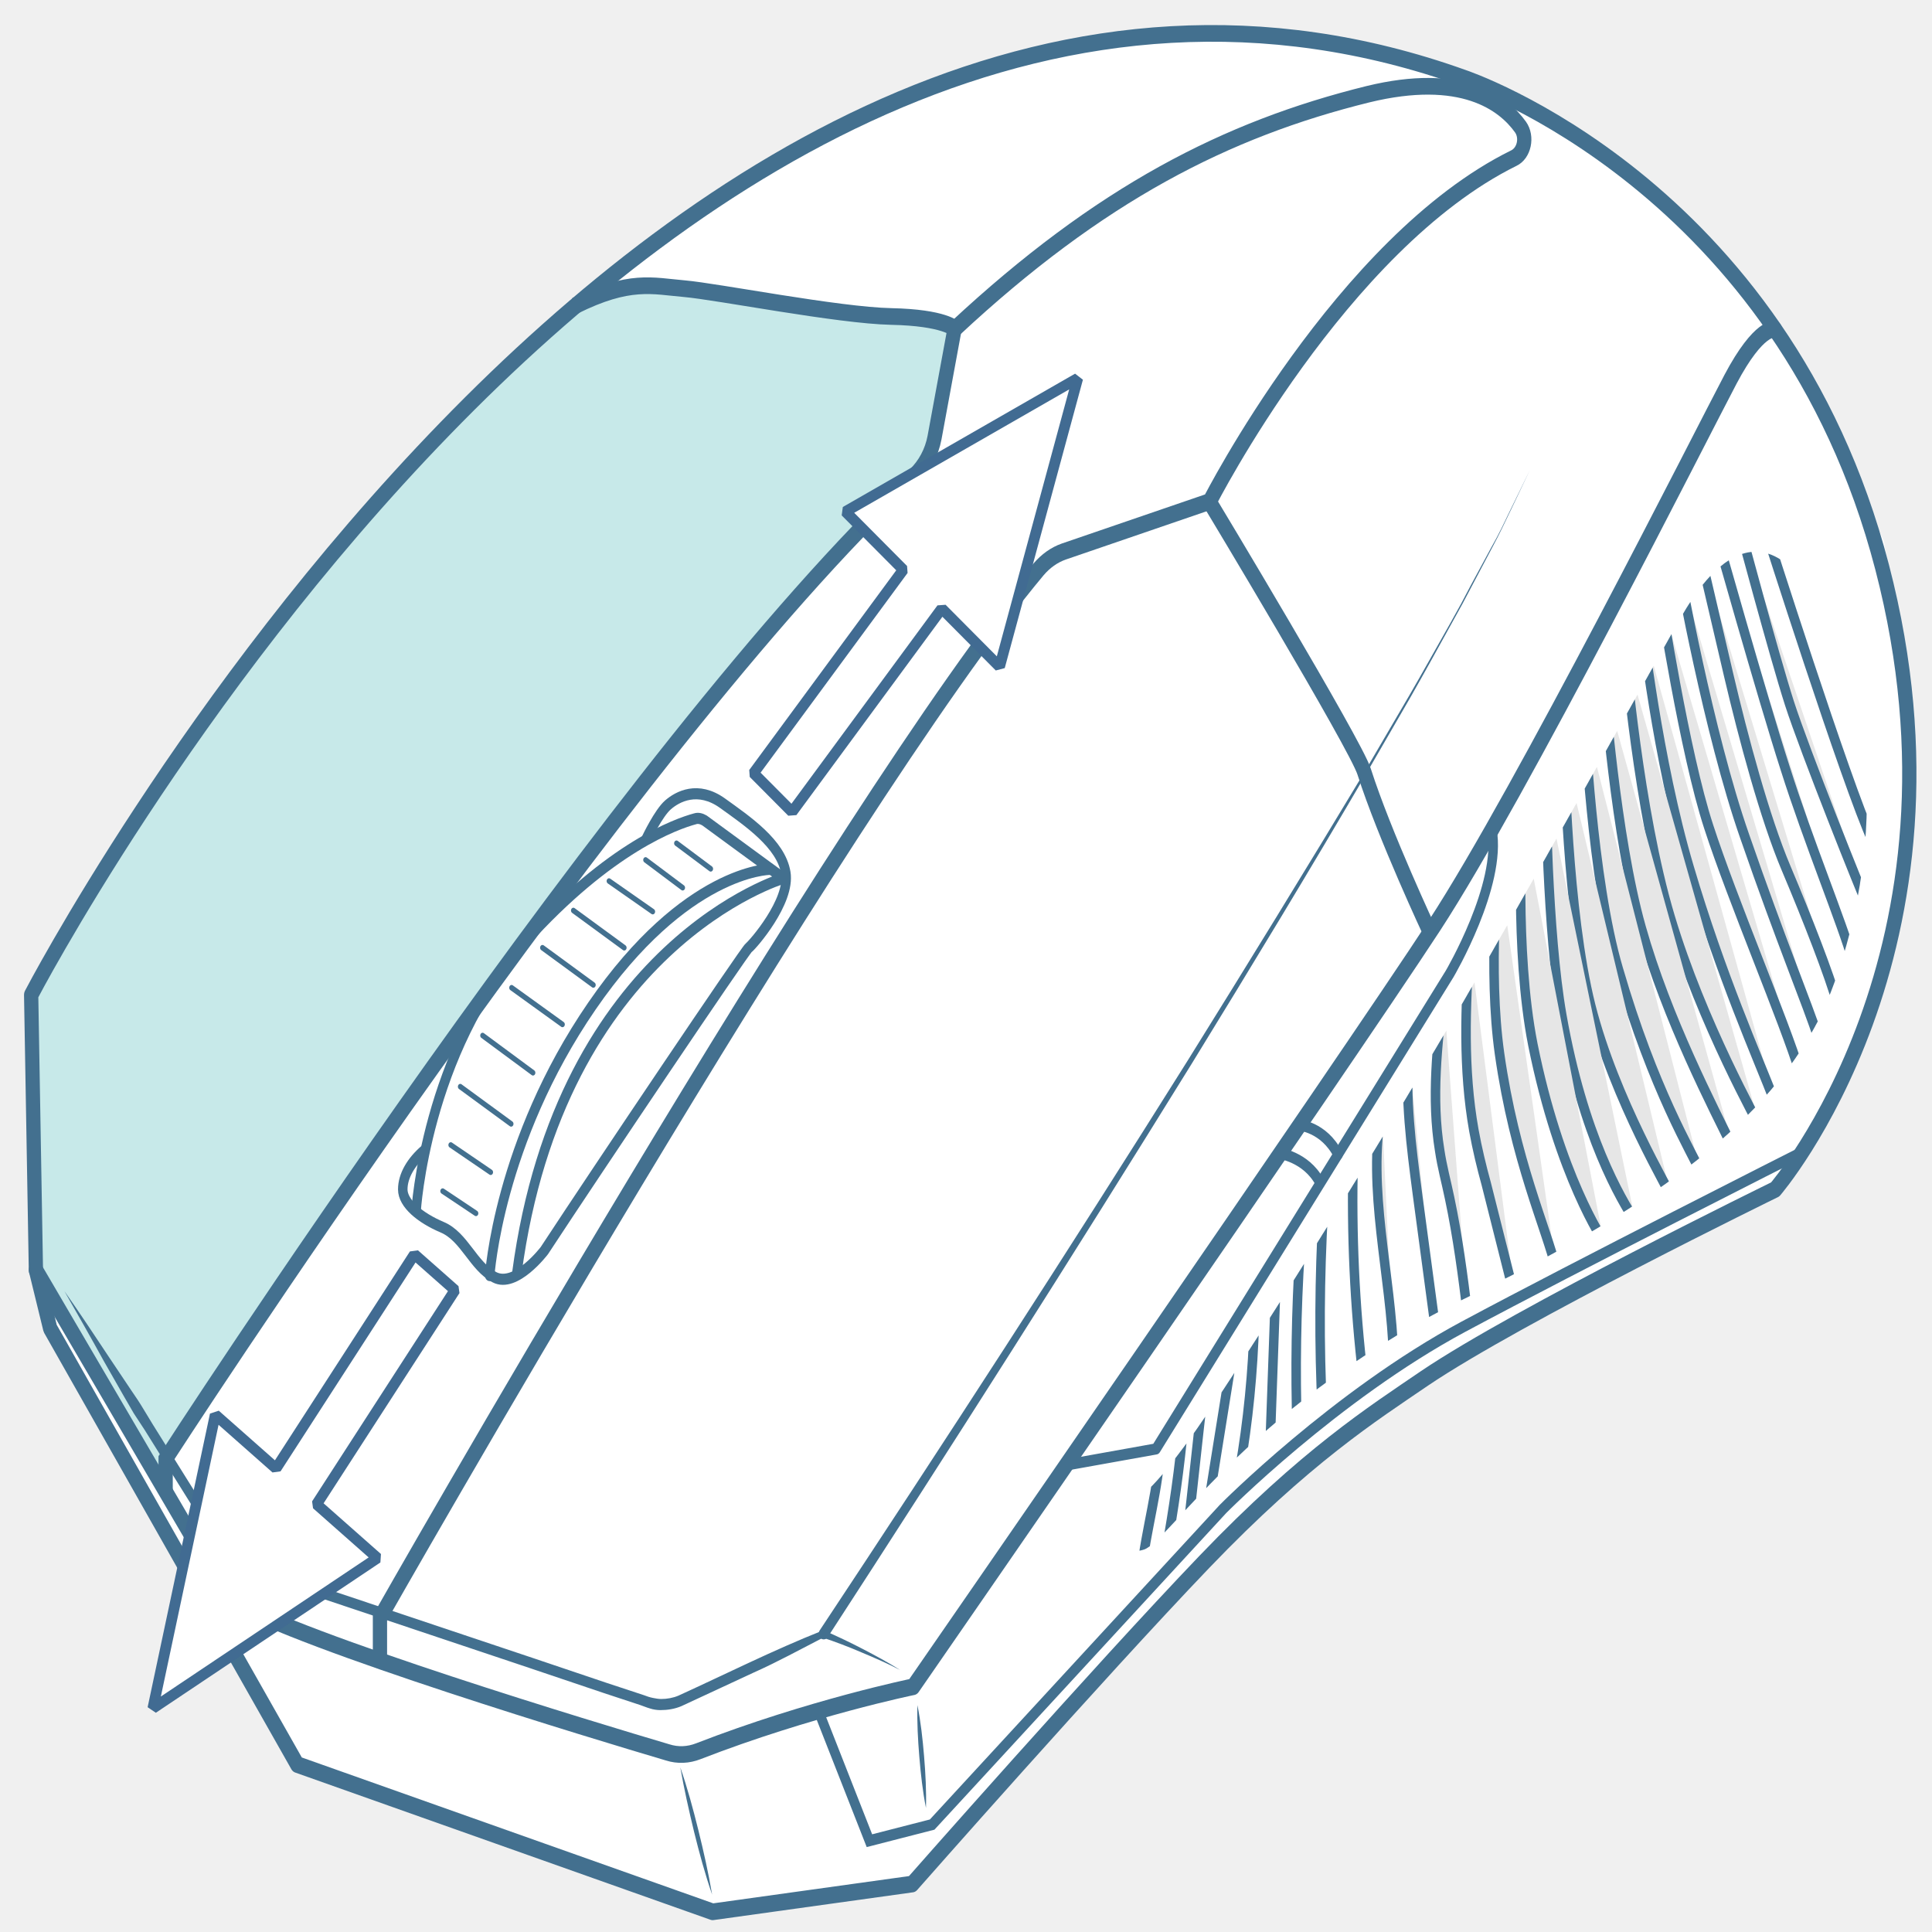
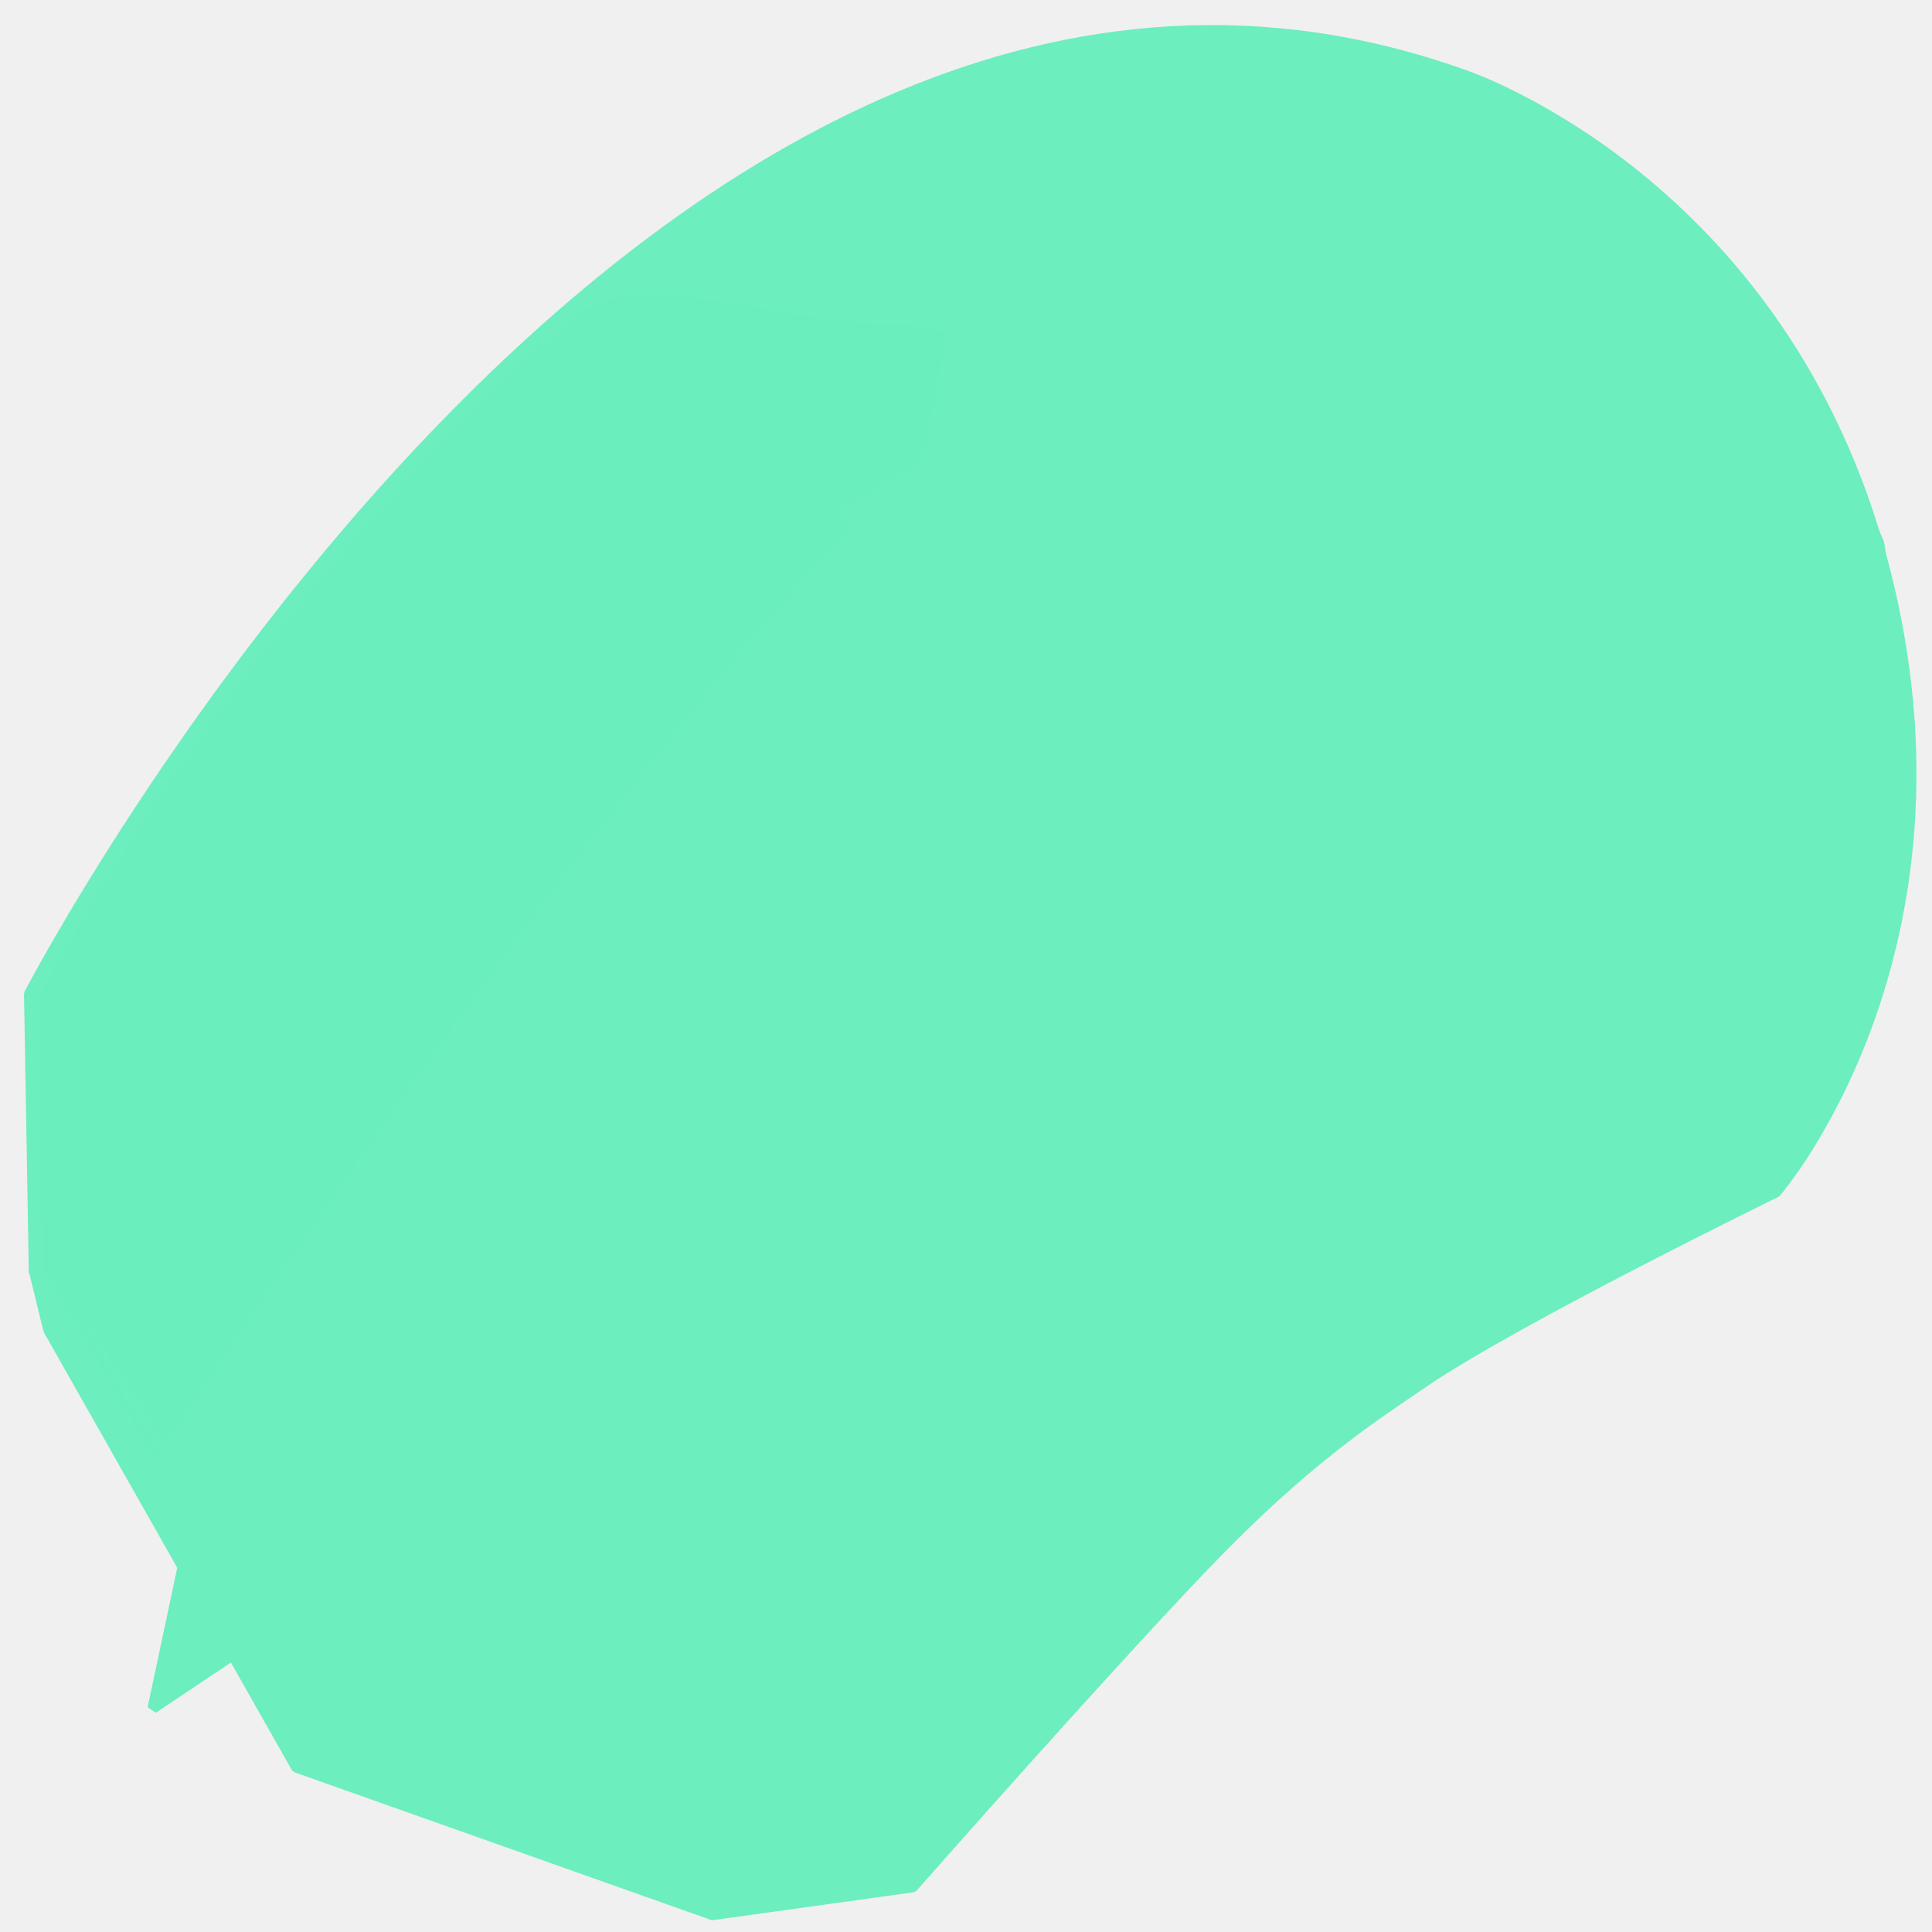
<svg xmlns="http://www.w3.org/2000/svg" xmlns:ns1="https://boxy-svg.com" id="mouse" viewBox="0.917 0.331 2000 2000" width="2000" height="2000" version="1.1">
  <defs id="defs296" />
-   <polygon style="fill:#ffffff" points="979.666,414.532 1106.875,384.189 1209.716,377.437 1336.374,393.357 1409.585,417.127 1476.487,452.71 1541.071,500.431 1593.42,556.291 1627.7,603.9 1668.307,684.194 1690.246,795.184 1685.87,883.063 1669.446,951.085 1639.021,1018.645 1594.49,1077.762 1391.745,1167.637 1293.837,1222.122 1236.579,1262.911 1104.818,1380.372 985.532,1496.323 844.926,1513.217 551.153,1425.339 374.566,1163.246 365.254,1124.956 361.399,958.497 446.68,838.481 549.264,720.013 664.397,607.513 762.901,533.207 837.19,479.736 " id="polygon155" transform="matrix(1.465682,0,0,1.71383,-494.0534,-611.6906)" />
-   <polygon id="mouse-1" style="fill:#ffffff" points="1005.542,773.958 1078.992,695.296 1190.432,660.797 1294.852,814.227 1348.032,924.339 982.406,1370.02 817.005,1420.91 605.79,1360.91 610.236,1317 792.977,1058.66 " class="visited" transform="matrix(1.465682,0,0,1.71383,-494.0534,-611.6906)" />
-   <polygon id="mouse-2" style="fill:#009e9e;fill-opacity:0.22" points="621.698,1030.215 837.618,782.876 949.843,672.314 998.034,635.495 1015.703,557.266 789.408,529.271 740.344,546.192 622.891,645.612 508.993,762.294 413.651,882.575 361.77,959.442 365.604,1133.119 459.432,1258.302 458.32,1234.725 " class="visited" transform="matrix(1.465682,0,0,1.71383,-494.0534,-611.6906)" />
-   <polygon id="mouse-3" style="fill:#ffffff" points="693.549,943.689 751.401,889.029 789.846,869.447 831.479,851.575 892.346,888.88 887.499,911.834 715.323,1122.092 694.379,1130.985 677.718,1123.949 662.842,1106.245 630.999,1090.223 646.047,1021.603 " class="visited" transform="matrix(1.465682,0,0,1.71383,-494.0534,-611.6906)" />
-   <polygon id="mouse-4" style="fill:#ffffff" points="1393.892,882.938 1377.961,925.571 1285.369,1053.932 1260.276,1036.151 1395.09,858.858 " transform="matrix(1.465682,0,0,1.71383,-494.0534,-611.6906)" />
-   <polygon id="mouse-5" style="fill:#ffffff" points="1274.192,1074.556 1158.893,1231.773 1093.133,1241.791 1243.645,1054.638 1262.324,1062.141 " transform="matrix(1.465682,0,0,1.71383,-494.0534,-611.6906)" />
+   <polygon style="fill:#6ceebe" points="979.666,414.532 1106.875,384.189 1209.716,377.437 1336.374,393.357 1409.585,417.127 1476.487,452.71 1541.071,500.431 1593.42,556.291 1627.7,603.9 1668.307,684.194 1690.246,795.184 1685.87,883.063 1669.446,951.085 1639.021,1018.645 1594.49,1077.762 1391.745,1167.637 1293.837,1222.122 1236.579,1262.911 1104.818,1380.372 985.532,1496.323 844.926,1513.217 551.153,1425.339 374.566,1163.246 365.254,1124.956 361.399,958.497 446.68,838.481 549.264,720.013 664.397,607.513 762.901,533.207 837.19,479.736 " id="polygon155" transform="matrix(1.465682,0,0,1.71383,-494.0534,-611.6906)" />
+   <polygon id="mouse-1" style="fill:#6ceebe" points="1005.542,773.958 1078.992,695.296 1190.432,660.797 1294.852,814.227 1348.032,924.339 982.406,1370.02 817.005,1420.91 605.79,1360.91 610.236,1317 792.977,1058.66 " class="visited" transform="matrix(1.465682,0,0,1.71383,-494.0534,-611.6906)" />
+   <polygon id="mouse-2" style="fill:#6ceebe;fill-opacity:0.22" points="621.698,1030.215 837.618,782.876 949.843,672.314 998.034,635.495 1015.703,557.266 789.408,529.271 740.344,546.192 622.891,645.612 508.993,762.294 413.651,882.575 361.77,959.442 365.604,1133.119 459.432,1258.302 458.32,1234.725 " class="visited" transform="matrix(1.465682,0,0,1.71383,-494.0534,-611.6906)" />
+   <polygon id="mouse-3" style="fill:#6ceebe" points="693.549,943.689 751.401,889.029 789.846,869.447 831.479,851.575 892.346,888.88 887.499,911.834 715.323,1122.092 694.379,1130.985 677.718,1123.949 662.842,1106.245 630.999,1090.223 646.047,1021.603 " class="visited" transform="matrix(1.465682,0,0,1.71383,-494.0534,-611.6906)" />
+   <polygon id="mouse-4" style="fill:#6ceebe" points="1393.892,882.938 1377.961,925.571 1285.369,1053.932 1260.276,1036.151 1395.09,858.858 " transform="matrix(1.465682,0,0,1.71383,-494.0534,-611.6906)" />
+   <polygon id="mouse-5" style="fill:#6ceebe" points="1274.192,1074.556 1158.893,1231.773 1093.133,1241.791 1243.645,1054.638 1262.324,1062.141 " transform="matrix(1.465682,0,0,1.71383,-494.0534,-611.6906)" />
  <g id="Layer_2" transform="matrix(4.919388,0,0,5.75227,-491.7326,-611.9608)">
-     <path class="st0" d="m 107.7,335 -1,-49.5 c 0,0 132,-217 301.5,-165 0,0 67,19 88,88 21,69 -22.5,112 -22.5,112 0,0 -54.1,22.6 -73.8,34 -10.8,6.3 -25,14 -46.3,33 -22.4,20 -61.5,58 -61.5,58 l -42,5 -87.4,-26.5 -52,-78.5 z" style="fill:none;stroke:#43708f;stroke-width:3px;stroke-linecap:round;stroke-linejoin:round;stroke-miterlimit:10" id="path162" />
-     <path class="st0" d="m 473.6,165.7 c 0,0 -3.3,-0.7 -9.3,9 -6,9.7 -44,74.3 -62.3,98.3 -18.3,24 -109.7,137 -109.7,137 0,0 -21.7,3.8 -45.2,11.6 -2.1,0.7 -4.3,0.8 -6.5,0.2 -15,-3.8 -76.3,-19.6 -92.3,-27.5 L 107.7,335" style="fill:none;stroke:#43708f;stroke-width:3px;stroke-linecap:round;stroke-linejoin:round;stroke-miterlimit:10" id="path164" />
-     <path class="st1" d="m 272.4,414.4 10.7,23.3 13.2,-2.9 61.2,-56.8 c 0,0 23.6,-20.4 50.6,-32.8 24,-11 71,-31.3 71,-31.3" style="fill:none;stroke:#43708f;stroke-width:2px;stroke-miterlimit:10" id="path166" />
-     <path class="st2" d="m 324.5,370.1 18.9,-2.9 61.8,-85.5 c 0,0 11,-16 8.9,-25.9" style="fill:none;stroke:#43708f;stroke-width:2px;stroke-linecap:round;stroke-linejoin:round;stroke-miterlimit:10" id="path168" />
-     <path class="st2" d="m 369.3,314 c 0,0 5.6,0.6 8.5,5.1" style="fill:none;stroke:#43708f;stroke-width:2px;stroke-linecap:round;stroke-linejoin:round;stroke-miterlimit:10" id="path170" />
-     <path class="st2" d="m 373.4,308.9 c 0,0 5.3,0.3 8.3,5.3" style="fill:none;stroke:#43708f;stroke-width:2px;stroke-linecap:round;stroke-linejoin:round;stroke-miterlimit:10" id="path172" />
-     <path class="st3" d="m 354.7,196.8 c 0,0 30.7,43.6 32.5,48.5 4.3,11.5 13.9,29 13.9,29" style="fill:none;stroke:#43708f;stroke-width:3px;stroke-miterlimit:10" id="path174" />
-     <path class="st3" d="m 180.1,405.3 v -7.7 c 0,0 97.1,-146.3 138.6,-188.7 1.5,-1.5 3.3,-2.6 5.3,-3.2 l 30.7,-9 c 0,0 27.7,-46.5 64,-61.8 2.2,-0.9 2.9,-3.8 1.4,-5.6 -3.7,-4.4 -12.4,-10 -32.1,-5.9 -29.8,6.3 -56.4,17.9 -86.9,42.2 0,0 -2.2,-2 -13.4,-2.2 -11.2,-0.2 -36.7,-4.5 -43.5,-5 -6.8,-0.5 -11.6,-1.8 -23.1,3.1" style="fill:none;stroke:#43708f;stroke-width:3px;stroke-miterlimit:10" id="path176" />
-     <path class="st3" d="M 135,374.9 V 369 c 0,0 97.6,-129.2 157.5,-176.9 2.2,-1.8 3.7,-4.2 4.3,-6.9 l 4.2,-19.5" style="fill:none;stroke:#43708f;stroke-width:3px;stroke-miterlimit:10" id="path178" />
+     <path class="st0" d="m 107.7,335 -1,-49.5 c 0,0 132,-217 301.5,-165 0,0 67,19 88,88 21,69 -22.5,112 -22.5,112 0,0 -54.1,22.6 -73.8,34 -10.8,6.3 -25,14 -46.3,33 -22.4,20 -61.5,58 -61.5,58 l -42,5 -87.4,-26.5 -52,-78.5 z" style="fill:none;stroke:#6ceebe;stroke-width:3px;stroke-linecap:round;stroke-linejoin:round;stroke-miterlimit:10" id="path162" />
+     <path class="st0" d="m 473.6,165.7 c 0,0 -3.3,-0.7 -9.3,9 -6,9.7 -44,74.3 -62.3,98.3 -18.3,24 -109.7,137 -109.7,137 0,0 -21.7,3.8 -45.2,11.6 -2.1,0.7 -4.3,0.8 -6.5,0.2 -15,-3.8 -76.3,-19.6 -92.3,-27.5 L 107.7,335" style="fill:none;stroke:#6ceebe;stroke-width:3px;stroke-linecap:round;stroke-linejoin:round;stroke-miterlimit:10" id="path164" />
+     <path class="st1" d="m 272.4,414.4 10.7,23.3 13.2,-2.9 61.2,-56.8 c 0,0 23.6,-20.4 50.6,-32.8 24,-11 71,-31.3 71,-31.3" style="fill:none;stroke:#6ceebe;stroke-width:2px;stroke-miterlimit:10" id="path166" />
+     <path class="st2" d="m 324.5,370.1 18.9,-2.9 61.8,-85.5 c 0,0 11,-16 8.9,-25.9" style="fill:none;stroke:#6ceebe;stroke-width:2px;stroke-linecap:round;stroke-linejoin:round;stroke-miterlimit:10" id="path168" />
+     <path class="st2" d="m 369.3,314 c 0,0 5.6,0.6 8.5,5.1" style="fill:none;stroke:#6ceebe;stroke-width:2px;stroke-linecap:round;stroke-linejoin:round;stroke-miterlimit:10" id="path170" />
+     <path class="st2" d="m 373.4,308.9 c 0,0 5.3,0.3 8.3,5.3" style="fill:none;stroke:#6ceebe;stroke-width:2px;stroke-linecap:round;stroke-linejoin:round;stroke-miterlimit:10" id="path172" />
+     <path class="st3" d="m 354.7,196.8 c 0,0 30.7,43.6 32.5,48.5 4.3,11.5 13.9,29 13.9,29" style="fill:none;stroke:#6ceebe;stroke-width:3px;stroke-miterlimit:10" id="path174" />
+     <path class="st3" d="m 180.1,405.3 v -7.7 c 0,0 97.1,-146.3 138.6,-188.7 1.5,-1.5 3.3,-2.6 5.3,-3.2 l 30.7,-9 c 0,0 27.7,-46.5 64,-61.8 2.2,-0.9 2.9,-3.8 1.4,-5.6 -3.7,-4.4 -12.4,-10 -32.1,-5.9 -29.8,6.3 -56.4,17.9 -86.9,42.2 0,0 -2.2,-2 -13.4,-2.2 -11.2,-0.2 -36.7,-4.5 -43.5,-5 -6.8,-0.5 -11.6,-1.8 -23.1,3.1" style="fill:none;stroke:#6ceebe;stroke-width:3px;stroke-miterlimit:10" id="path176" />
+     <path class="st3" d="M 135,374.9 V 369 c 0,0 97.6,-129.2 157.5,-176.9 2.2,-1.8 3.7,-4.2 4.3,-6.9 l 4.2,-19.5" style="fill:none;stroke:#6ceebe;stroke-width:3px;stroke-miterlimit:10" id="path178" />
    <g id="g182">
-       <path class="st4" d="m 113.7,338.8 c 3.2,3.9 6.3,7.9 9.4,11.9 l 4.7,6 c 0.8,1 1.6,2 2.3,3 l 2.2,3.1 17.9,24.5 -0.5,-0.4 62.5,17.9 15.6,4.5 7.8,2.2 c 0.6,0.2 1.3,0.4 1.9,0.5 0.6,0.1 1.2,0.2 1.8,0.2 1.2,0 2.5,-0.2 3.6,-0.6 10,-3.9 20,-8.2 30.3,-11.7 l 0.2,-0.1 0.2,0.1 c 2.7,1 5.4,2.1 8.1,3.3 2.7,1.2 5.3,2.4 7.9,3.8 -2.7,-1.2 -5.4,-2.2 -8.2,-3.2 -2.7,-1 -5.5,-1.9 -8.3,-2.7 h 0.4 c -5,2.2 -9.9,4.5 -14.9,6.4 l -15.1,6 c -1.4,0.5 -2.9,0.7 -4.4,0.7 -0.7,0 -1.5,-0.1 -2.2,-0.3 -0.8,-0.2 -1.3,-0.4 -2,-0.6 l -7.8,-2.2 -15.6,-4.5 -62.5,-17.9 -0.3,-0.1 -0.2,-0.3 -17.9,-24.5 -2.3,-3 c -0.7,-1 -1.4,-2.1 -2.1,-3.1 l -4.2,-6.3 c -2.7,-4.2 -5.5,-8.4 -8.3,-12.6 z" style="fill:#43708f" id="path180" />
+       <path class="st4" d="m 113.7,338.8 c 3.2,3.9 6.3,7.9 9.4,11.9 l 4.7,6 c 0.8,1 1.6,2 2.3,3 l 2.2,3.1 17.9,24.5 -0.5,-0.4 62.5,17.9 15.6,4.5 7.8,2.2 c 0.6,0.2 1.3,0.4 1.9,0.5 0.6,0.1 1.2,0.2 1.8,0.2 1.2,0 2.5,-0.2 3.6,-0.6 10,-3.9 20,-8.2 30.3,-11.7 l 0.2,-0.1 0.2,0.1 c 2.7,1 5.4,2.1 8.1,3.3 2.7,1.2 5.3,2.4 7.9,3.8 -2.7,-1.2 -5.4,-2.2 -8.2,-3.2 -2.7,-1 -5.5,-1.9 -8.3,-2.7 h 0.4 c -5,2.2 -9.9,4.5 -14.9,6.4 l -15.1,6 c -1.4,0.5 -2.9,0.7 -4.4,0.7 -0.7,0 -1.5,-0.1 -2.2,-0.3 -0.8,-0.2 -1.3,-0.4 -2,-0.6 l -7.8,-2.2 -15.6,-4.5 -62.5,-17.9 -0.3,-0.1 -0.2,-0.3 -17.9,-24.5 -2.3,-3 c -0.7,-1 -1.4,-2.1 -2.1,-3.1 l -4.2,-6.3 c -2.7,-4.2 -5.5,-8.4 -8.3,-12.6 z" style="fill:#6ceebe" id="path180" />
    </g>
-     <path class="st2" d="m 187.7,324.4 c 0,0 2,-28.6 23,-48.6 17.8,-16.9 31.8,-21.1 35.7,-22 0.7,-0.2 1.4,0 2,0.3 l 16.6,10.4 c 0,0 -46.9,11.9 -56.1,71.1" style="fill:none;stroke:#43708f;stroke-width:2px;stroke-linecap:round;stroke-linejoin:round;stroke-miterlimit:10" id="path184" />
-     <path class="st2" d="m 262.1,262.9 c 0,0 -17.7,0.1 -37.4,24.6 C 205,312 203.2,336 203.2,336" style="fill:none;stroke:#43708f;stroke-width:2px;stroke-linecap:round;stroke-linejoin:round;stroke-miterlimit:10" id="path186" />
-     <path class="st2" d="m 236.2,257.3 c 0,0 2.5,-4.5 4.5,-6 2,-1.5 6.3,-3.5 11.5,-0.3 5.2,3.2 12.3,7.3 13.3,12.5 1,5.2 -7,13 -7.8,13.5 -0.8,0.5 -31.5,39.5 -43,54.5 0,0 -6,6.8 -10.5,4.8 -4.5,-2 -6.3,-7.3 -11,-9 -4.7,-1.7 -8.3,-4.3 -8.3,-6.8 0,-2.5 1.8,-5 4.5,-7" style="fill:none;stroke:#43708f;stroke-width:2px;stroke-linecap:round;stroke-linejoin:round;stroke-miterlimit:10" id="path188" />
+     <path class="st2" d="m 187.7,324.4 c 0,0 2,-28.6 23,-48.6 17.8,-16.9 31.8,-21.1 35.7,-22 0.7,-0.2 1.4,0 2,0.3 l 16.6,10.4 c 0,0 -46.9,11.9 -56.1,71.1" style="fill:none;stroke:#6ceebe;stroke-width:2px;stroke-linecap:round;stroke-linejoin:round;stroke-miterlimit:10" id="path184" />
+     <path class="st2" d="m 262.1,262.9 c 0,0 -17.7,0.1 -37.4,24.6 C 205,312 203.2,336 203.2,336" style="fill:none;stroke:#6ceebe;stroke-width:2px;stroke-linecap:round;stroke-linejoin:round;stroke-miterlimit:10" id="path186" />
+     <path class="st2" d="m 236.2,257.3 c 0,0 2.5,-4.5 4.5,-6 2,-1.5 6.3,-3.5 11.5,-0.3 5.2,3.2 12.3,7.3 13.3,12.5 1,5.2 -7,13 -7.8,13.5 -0.8,0.5 -31.5,39.5 -43,54.5 0,0 -6,6.8 -10.5,4.8 -4.5,-2 -6.3,-7.3 -11,-9 -4.7,-1.7 -8.3,-4.3 -8.3,-6.8 0,-2.5 1.8,-5 4.5,-7" style="fill:none;stroke:#6ceebe;stroke-width:2px;stroke-linecap:round;stroke-linejoin:round;stroke-miterlimit:10" id="path188" />
    <g id="g192">
-       <path class="st4" d="m 189.4,332.5 c -1.3,2.1 -2.8,4.2 -4.1,6.3 l -4.5,6 -9.1,11.9 -9.1,11.9 -4.5,6 c -1.6,1.9 -3.3,3.8 -4.9,5.7 1.3,-2.1 2.8,-4.2 4.1,-6.3 l 4.5,-6 9.1,-11.9 9.1,-11.9 4.5,-6 c 1.6,-1.9 3.2,-3.8 4.9,-5.7 z" style="fill:#43708f" id="path190" />
+       <path class="st4" d="m 189.4,332.5 c -1.3,2.1 -2.8,4.2 -4.1,6.3 l -4.5,6 -9.1,11.9 -9.1,11.9 -4.5,6 c -1.6,1.9 -3.3,3.8 -4.9,5.7 1.3,-2.1 2.8,-4.2 4.1,-6.3 l 4.5,-6 9.1,-11.9 9.1,-11.9 4.5,-6 c 1.6,-1.9 3.2,-3.8 4.9,-5.7 z" style="fill:#6ceebe" id="path190" />
    </g>
-     <line class="st5" x1="197" y1="302" x2="207.7" y2="308.7" style="fill:none;stroke:#43708f;stroke-linecap:round;stroke-linejoin:round;stroke-miterlimit:10" id="line194" />
-     <line class="st5" x1="201.7" y1="292.8" x2="212.3" y2="299.5" style="fill:none;stroke:#43708f;stroke-linecap:round;stroke-linejoin:round;stroke-miterlimit:10" id="line196" />
-     <line class="st5" x1="207.8" y1="284.2" x2="218.5" y2="290.8" style="fill:none;stroke:#43708f;stroke-linecap:round;stroke-linejoin:round;stroke-miterlimit:10" id="line198" />
-     <line class="st5" x1="214.3" y1="277" x2="225" y2="283.7" style="fill:none;stroke:#43708f;stroke-linecap:round;stroke-linejoin:round;stroke-miterlimit:10" id="line200" />
-     <line class="st5" x1="220.8" y1="270.3" x2="231.5" y2="277" style="fill:none;stroke:#43708f;stroke-linecap:round;stroke-linejoin:round;stroke-miterlimit:10" id="line202" />
-     <line class="st5" x1="228.3" y1="265" x2="237.5" y2="270.5" style="fill:none;stroke:#43708f;stroke-linecap:round;stroke-linejoin:round;stroke-miterlimit:10" id="line204" />
-     <line class="st5" x1="236" y1="261.2" x2="243.8" y2="266.2" style="fill:none;stroke:#43708f;stroke-linecap:round;stroke-linejoin:round;stroke-miterlimit:10" id="line206" />
-     <line class="st5" x1="242.5" y1="258.2" x2="249.7" y2="262.8" style="fill:none;stroke:#43708f;stroke-linecap:round;stroke-linejoin:round;stroke-miterlimit:10" id="line208" />
+     <line class="st5" x1="197" y1="302" x2="207.7" y2="308.7" style="fill:none;stroke:#6ceebe;stroke-linecap:round;stroke-linejoin:round;stroke-miterlimit:10" id="line194" />
+     <line class="st5" x1="201.7" y1="292.8" x2="212.3" y2="299.5" style="fill:none;stroke:#6ceebe;stroke-linecap:round;stroke-linejoin:round;stroke-miterlimit:10" id="line196" />
+     <line class="st5" x1="207.8" y1="284.2" x2="218.5" y2="290.8" style="fill:none;stroke:#6ceebe;stroke-linecap:round;stroke-linejoin:round;stroke-miterlimit:10" id="line198" />
+     <line class="st5" x1="214.3" y1="277" x2="225" y2="283.7" style="fill:none;stroke:#6ceebe;stroke-linecap:round;stroke-linejoin:round;stroke-miterlimit:10" id="line200" />
+     <line class="st5" x1="220.8" y1="270.3" x2="231.5" y2="277" style="fill:none;stroke:#6ceebe;stroke-linecap:round;stroke-linejoin:round;stroke-miterlimit:10" id="line202" />
+     <line class="st5" x1="228.3" y1="265" x2="237.5" y2="270.5" style="fill:none;stroke:#6ceebe;stroke-linecap:round;stroke-linejoin:round;stroke-miterlimit:10" id="line204" />
+     <line class="st5" x1="236" y1="261.2" x2="243.8" y2="266.2" style="fill:none;stroke:#6ceebe;stroke-linecap:round;stroke-linejoin:round;stroke-miterlimit:10" id="line206" />
+     <line class="st5" x1="242.5" y1="258.2" x2="249.7" y2="262.8" style="fill:none;stroke:#6ceebe;stroke-linecap:round;stroke-linejoin:round;stroke-miterlimit:10" id="line208" />
    <g id="g212">
-       <path class="st4" d="m 272.6,399.9 c 26.2,-33.8 52.1,-68 77.4,-102.5 12.6,-17.3 25.1,-34.7 37.4,-52.2 l 9.1,-13.3 c 3,-4.4 5.9,-8.9 8.9,-13.4 l 2.2,-3.4 2.1,-3.4 4.3,-6.8 c 1.5,-2.2 2.8,-4.6 4.1,-6.9 l 4,-7 -3.9,7 c -1.3,2.3 -2.6,4.7 -4,6.9 l -4.2,6.8 -2.1,3.4 -2.2,3.4 c -2.9,4.5 -5.8,9 -8.8,13.5 l -9,13.3 c -12.1,17.7 -24.5,35.2 -37,52.6 -25.1,34.7 -50.7,69.1 -76.6,103.2 -0.3,0.4 -1,0.5 -1.4,0.2 -0.5,-0.3 -0.6,-1 -0.3,-1.4 z" style="fill:#43708f" id="path210" />
+       <path class="st4" d="m 272.6,399.9 c 26.2,-33.8 52.1,-68 77.4,-102.5 12.6,-17.3 25.1,-34.7 37.4,-52.2 l 9.1,-13.3 c 3,-4.4 5.9,-8.9 8.9,-13.4 l 2.2,-3.4 2.1,-3.4 4.3,-6.8 c 1.5,-2.2 2.8,-4.6 4.1,-6.9 l 4,-7 -3.9,7 c -1.3,2.3 -2.6,4.7 -4,6.9 l -4.2,6.8 -2.1,3.4 -2.2,3.4 c -2.9,4.5 -5.8,9 -8.8,13.5 l -9,13.3 c -12.1,17.7 -24.5,35.2 -37,52.6 -25.1,34.7 -50.7,69.1 -76.6,103.2 -0.3,0.4 -1,0.5 -1.4,0.2 -0.5,-0.3 -0.6,-1 -0.3,-1.4 z" style="fill:#6ceebe" id="path210" />
    </g>
    <g id="g216">
-       <path class="st4" d="m 243.3,424.5 c 1.5,3.7 2.7,7.5 3.8,11.3 1.1,3.8 2.1,7.6 2.9,11.6 -1.5,-3.7 -2.7,-7.5 -3.8,-11.3 -1.1,-3.9 -2.1,-7.7 -2.9,-11.6 z" style="fill:#43708f" id="path214" />
+       <path class="st4" d="m 243.3,424.5 c 1.5,3.7 2.7,7.5 3.8,11.3 1.1,3.8 2.1,7.6 2.9,11.6 -1.5,-3.7 -2.7,-7.5 -3.8,-11.3 -1.1,-3.9 -2.1,-7.7 -2.9,-11.6 z" style="fill:#6ceebe" id="path214" />
    </g>
-     <g id="g280" style="image-rendering:auto;fill:#e6e6e6">
+     <g id="g280" style="fill:#6ceebe">
      <defs id="defs219">
        <path id="SVGID_1_" d="m 337.4,375 c -0.5,-0.5 -0.8,6.3 -0.8,6.3 0,0 -1,5.5 4.3,4 5.3,-1.5 23.3,-27 69,-45.8 45.7,-18.8 63.9,-34.8 72.8,-49.3 4.9,-8 18.5,-39.8 3.3,-69.5 -15.2,-29.7 -29.7,-6.8 -32.7,-2.3 -3,4.5 -22.7,34.8 -41.5,62.8 -19.3,28.8 -52.2,73.6 -61.8,84.8 -8.8,10.2 -10.8,10.8 -12.6,9 z" />
      </defs>
      <clipPath id="SVGID_2_">
        <path d="m 337.4,375 c -0.5,-0.5 -0.8,6.3 -0.8,6.3 0,0 -1,5.5 4.3,4 5.3,-1.5 23.3,-27 69,-45.8 45.7,-18.8 63.9,-34.8 72.8,-49.3 4.9,-8 18.5,-39.8 3.3,-69.5 -15.2,-29.7 -29.7,-6.8 -32.7,-2.3 -3,4.5 -22.7,34.8 -41.5,62.8 -19.3,28.8 -52.2,73.6 -61.8,84.8 -8.8,10.2 -10.8,10.8 -12.6,9 z" style="overflow:visible" id="path221" />
      </clipPath>
-       <g class="st6" clip-path="url(#SVGID_2_)" id="g278" style="fill:#e6e6e6">
-         <path class="st2" d="m 471.5,201.3 c 0,0 17.2,46.3 22.7,56.5" style="fill:#e6e6e6;stroke:#43708f;stroke-width:2px;stroke-linecap:round;stroke-linejoin:round;stroke-miterlimit:10" id="path224" />
-         <path class="st2" d="m 466,200.5 c 0,0 7.5,24 10.7,32.5 3.2,8.5 15.2,34.2 16.7,37" style="fill:#e6e6e6;stroke:#43708f;stroke-width:2px;stroke-linecap:round;stroke-linejoin:round;stroke-miterlimit:10" id="path226" />
-         <path class="st2" d="m 460.8,201 c 0,0 10.1,30.7 15,43.7 4.8,13 12.1,28.1 14.2,34.6" style="fill:#e6e6e6;stroke:#43708f;stroke-width:2px;stroke-linecap:round;stroke-linejoin:round;stroke-miterlimit:10" id="path228" />
-         <path class="st2" d="m 457.4,204.1 c 0,0 3.4,12.5 6.5,23.8 3.1,11.3 7.6,25.7 12.1,34.8 4.5,9.1 9.1,19.2 10.8,24.4" style="fill:#e6e6e6;stroke:#43708f;stroke-width:2px;stroke-linecap:round;stroke-linejoin:round;stroke-miterlimit:10" id="path230" />
-         <path class="st2" d="m 453.5,208.8 c 0,0 6.1,29.4 13.8,48.2 7.6,18.8 13.2,30.2 15.5,36.3" style="fill:#e6e6e6;stroke:#43708f;stroke-width:2px;stroke-linecap:round;stroke-linejoin:round;stroke-miterlimit:10" id="path232" />
-         <path class="st2" d="m 449.6,214 c 0,0 5,27.9 10.1,41.2 5,13.2 16,35.2 19.2,44.3" style="fill:#e6e6e6;stroke:#43708f;stroke-width:2px;stroke-linecap:round;stroke-linejoin:round;stroke-miterlimit:10" id="path234" />
-         <path class="st2" d="m 445.7,218.7 c 0,0 3.2,24.6 9.9,43.9 6.7,19.4 14.3,33.9 18.1,42.3" style="fill:#e6e6e6;stroke:#43708f;stroke-width:2px;stroke-linecap:round;stroke-linejoin:round;stroke-miterlimit:10" id="path236" />
-         <path class="st2" d="m 442.1,223.5 c 0,0 2.8,28.9 9.5,48 6.7,19.2 18.8,37.4 19,38" style="fill:#e6e6e6;stroke:#43708f;stroke-width:2px;stroke-linecap:round;stroke-linejoin:round;stroke-miterlimit:10" id="path238" />
-         <path class="st2" d="m 437.7,229.5 c 0,0 2.4,27.6 7.8,43.9 5.4,16.4 15.3,32.6 19.4,39.8" style="fill:#e6e6e6;stroke:#43708f;stroke-width:2px;stroke-linecap:round;stroke-linejoin:round;stroke-miterlimit:10" id="path240" />
-         <path class="st2" d="m 433.6,235.8 c 0,0 1.5,28.9 7.1,45.1 7.4,21.8 15.6,33.1 17.3,36.5" style="fill:#e6e6e6;stroke:#43708f;stroke-width:2px;stroke-linecap:round;stroke-linejoin:round;stroke-miterlimit:10" id="path242" />
-         <path class="st2" d="m 429.3,241.7 c 0,0 0.6,28.9 5.6,45.8 5,16.9 16.9,33.7 16.9,34.3" style="fill:#e6e6e6;stroke:#43708f;stroke-width:2px;stroke-linecap:round;stroke-linejoin:round;stroke-miterlimit:10" id="path244" />
-         <path class="st2" d="m 425.4,247.9 c 0,0 0.3,26.3 3.4,41.3 4.5,21.8 12.5,33.1 15.5,37.1" style="fill:#e6e6e6;stroke:#43708f;stroke-width:2px;stroke-linecap:round;stroke-linejoin:round;stroke-miterlimit:10" id="path246" />
-         <path class="st2" d="m 420.5,254 c 0,0 -1.7,23.5 2.2,40.4 5.6,23.8 14.9,35.4 14.9,35.4" style="fill:#e6e6e6;stroke:#43708f;stroke-width:2px;stroke-linecap:round;stroke-linejoin:round;stroke-miterlimit:10" id="path248" />
-         <path class="st2" d="m 415.5,262 c 0,0 -2.3,19.1 0.2,34.1 3.2,19.2 9.9,31.5 11.9,38.7" style="fill:#e6e6e6;stroke:#43708f;stroke-width:2px;stroke-linecap:round;stroke-linejoin:round;stroke-miterlimit:10" id="path250" />
-         <path class="st2" d="m 409.4,276.4 c -0.9,11.2 -1.4,22.5 0.9,33.5 0.7,3.3 1.6,6.5 2.6,9.6 2,6.9 4.1,13.8 6.1,20.7" style="fill:#e6e6e6;stroke:#43708f;stroke-width:2px;stroke-linecap:round;stroke-linejoin:round;stroke-miterlimit:10" id="path252" />
-         <path class="st2" d="m 403.9,285 c -1.3,9.4 -2.6,19.1 -0.8,28.5 0.5,2.9 1.4,5.7 2.1,8.6 1.7,6.9 2.8,14 3.8,21.1" style="fill:#e6e6e6;stroke:#43708f;stroke-width:2px;stroke-linecap:round;stroke-linejoin:round;stroke-miterlimit:10" id="path254" />
-         <path class="st2" d="m 396.6,295.5 c -0.8,8.6 0.5,17.2 1.8,25.7 1.3,8.3 2.6,16.6 3.9,24.9" style="fill:#e6e6e6;stroke:#43708f;stroke-width:2px;stroke-linecap:round;stroke-linejoin:round;stroke-miterlimit:10" id="path256" />
-         <path class="st2" d="m 390.9,305.8 c -3.2,14.8 2,29.9 2.5,45" style="fill:#e6e6e6;stroke:#43708f;stroke-width:2px;stroke-linecap:round;stroke-linejoin:round;stroke-miterlimit:10" id="path258" />
-         <path class="st2" d="m 384.9,315.3 c -0.4,13.1 0.3,26.2 2.1,39.1" style="fill:#e6e6e6;stroke:#43708f;stroke-width:2px;stroke-linecap:round;stroke-linejoin:round;stroke-miterlimit:10" id="path260" />
-         <path class="st2" d="m 378.6,324.4 c -0.8,12 -0.9,24 -0.2,35.9" style="fill:#e6e6e6;stroke:#43708f;stroke-width:2px;stroke-linecap:round;stroke-linejoin:round;stroke-miterlimit:10" id="path262" />
-         <path class="st2" d="m 373.7,331.7 c -0.8,10.7 -1,21.3 -0.6,32" style="fill:#e6e6e6;stroke:#43708f;stroke-width:2px;stroke-linecap:round;stroke-linejoin:round;stroke-miterlimit:10" id="path264" />
-         <path class="st2" d="m 368.6,338 c -0.4,9.6 -0.8,19.1 -1.2,28.7" style="fill:#e6e6e6;stroke:#43708f;stroke-width:2px;stroke-linecap:round;stroke-linejoin:round;stroke-miterlimit:10" id="path266" />
-         <path class="st2" d="m 364.1,344.4 c -0.3,8.9 -1.3,17.8 -3.1,26.6" style="fill:#e6e6e6;stroke:#43708f;stroke-width:2px;stroke-linecap:round;stroke-linejoin:round;stroke-miterlimit:10" id="path268" />
-         <path class="st2" d="m 359.4,350.7 c -1.7,9.2 -3.5,18.5 -5.2,27.7" style="fill:#e6e6e6;stroke:#43708f;stroke-width:2px;stroke-linecap:round;stroke-linejoin:round;stroke-miterlimit:10" id="path270" />
-         <path class="st2" d="m 353.2,358 c -1.1,8.2 -2.1,16.4 -3.2,24.6" style="fill:#e6e6e6;stroke:#43708f;stroke-width:2px;stroke-linecap:round;stroke-linejoin:round;stroke-miterlimit:10" id="path272" />
-         <path class="st2" d="m 349.2,362.8 c -0.8,7.7 -2.1,15.4 -3.7,22.9" style="fill:#e6e6e6;stroke:#43708f;stroke-width:2px;stroke-linecap:round;stroke-linejoin:round;stroke-miterlimit:10" id="path274" />
-         <path class="st2" d="m 344.4,366.4 c -0.4,7.8 -3.1,15.3 -4.1,23" style="fill:#e6e6e6;stroke:#43708f;stroke-width:2px;stroke-linecap:round;stroke-linejoin:round;stroke-miterlimit:10" id="path276" />
+       <g class="st6" clip-path="url(#SVGID_2_)" id="g278" style="fill:#6ceebe">
+         <path class="st2" d="m 471.5,201.3 c 0,0 17.2,46.3 22.7,56.5" style="fill:#6ceebe;stroke:#6ceebe;stroke-width:2px;stroke-linecap:round;stroke-linejoin:round;stroke-miterlimit:10" id="path224" />
+         <path class="st2" d="m 466,200.5 c 0,0 7.5,24 10.7,32.5 3.2,8.5 15.2,34.2 16.7,37" style="fill:#6ceebe;stroke:#6ceebe;stroke-width:2px;stroke-linecap:round;stroke-linejoin:round;stroke-miterlimit:10" id="path226" />
+         <path class="st2" d="m 460.8,201 c 0,0 10.1,30.7 15,43.7 4.8,13 12.1,28.1 14.2,34.6" style="fill:#6ceebe;stroke:#6ceebe;stroke-width:2px;stroke-linecap:round;stroke-linejoin:round;stroke-miterlimit:10" id="path228" />
+         <path class="st2" d="m 457.4,204.1 c 0,0 3.4,12.5 6.5,23.8 3.1,11.3 7.6,25.7 12.1,34.8 4.5,9.1 9.1,19.2 10.8,24.4" style="fill:#6ceebe;stroke:#6ceebe;stroke-width:2px;stroke-linecap:round;stroke-linejoin:round;stroke-miterlimit:10" id="path230" />
+         <path class="st2" d="m 453.5,208.8 c 0,0 6.1,29.4 13.8,48.2 7.6,18.8 13.2,30.2 15.5,36.3" style="fill:#6ceebe;stroke:#6ceebe;stroke-width:2px;stroke-linecap:round;stroke-linejoin:round;stroke-miterlimit:10" id="path232" />
+         <path class="st2" d="m 449.6,214 c 0,0 5,27.9 10.1,41.2 5,13.2 16,35.2 19.2,44.3" style="fill:#6ceebe;stroke:#6ceebe;stroke-width:2px;stroke-linecap:round;stroke-linejoin:round;stroke-miterlimit:10" id="path234" />
+         <path class="st2" d="m 445.7,218.7 c 0,0 3.2,24.6 9.9,43.9 6.7,19.4 14.3,33.9 18.1,42.3" style="fill:#6ceebe;stroke:#6ceebe;stroke-width:2px;stroke-linecap:round;stroke-linejoin:round;stroke-miterlimit:10" id="path236" />
+         <path class="st2" d="m 442.1,223.5 c 0,0 2.8,28.9 9.5,48 6.7,19.2 18.8,37.4 19,38" style="fill:#6ceebe;stroke:#6ceebe;stroke-width:2px;stroke-linecap:round;stroke-linejoin:round;stroke-miterlimit:10" id="path238" />
+         <path class="st2" d="m 437.7,229.5 c 0,0 2.4,27.6 7.8,43.9 5.4,16.4 15.3,32.6 19.4,39.8" style="fill:#6ceebe;stroke:#6ceebe;stroke-width:2px;stroke-linecap:round;stroke-linejoin:round;stroke-miterlimit:10" id="path240" />
+         <path class="st2" d="m 433.6,235.8 c 0,0 1.5,28.9 7.1,45.1 7.4,21.8 15.6,33.1 17.3,36.5" style="fill:#6ceebe;stroke:#6ceebe;stroke-width:2px;stroke-linecap:round;stroke-linejoin:round;stroke-miterlimit:10" id="path242" />
+         <path class="st2" d="m 429.3,241.7 c 0,0 0.6,28.9 5.6,45.8 5,16.9 16.9,33.7 16.9,34.3" style="fill:#6ceebe;stroke:#6ceebe;stroke-width:2px;stroke-linecap:round;stroke-linejoin:round;stroke-miterlimit:10" id="path244" />
+         <path class="st2" d="m 425.4,247.9 c 0,0 0.3,26.3 3.4,41.3 4.5,21.8 12.5,33.1 15.5,37.1" style="fill:#6ceebe;stroke:#6ceebe;stroke-width:2px;stroke-linecap:round;stroke-linejoin:round;stroke-miterlimit:10" id="path246" />
+         <path class="st2" d="m 420.5,254 c 0,0 -1.7,23.5 2.2,40.4 5.6,23.8 14.9,35.4 14.9,35.4" style="fill:#6ceebe;stroke:#6ceebe;stroke-width:2px;stroke-linecap:round;stroke-linejoin:round;stroke-miterlimit:10" id="path248" />
+         <path class="st2" d="m 415.5,262 c 0,0 -2.3,19.1 0.2,34.1 3.2,19.2 9.9,31.5 11.9,38.7" style="fill:#6ceebe;stroke:#6ceebe;stroke-width:2px;stroke-linecap:round;stroke-linejoin:round;stroke-miterlimit:10" id="path250" />
+         <path class="st2" d="m 409.4,276.4 c -0.9,11.2 -1.4,22.5 0.9,33.5 0.7,3.3 1.6,6.5 2.6,9.6 2,6.9 4.1,13.8 6.1,20.7" style="fill:#6ceebe;stroke:#6ceebe;stroke-width:2px;stroke-linecap:round;stroke-linejoin:round;stroke-miterlimit:10" id="path252" />
+         <path class="st2" d="m 403.9,285 c -1.3,9.4 -2.6,19.1 -0.8,28.5 0.5,2.9 1.4,5.7 2.1,8.6 1.7,6.9 2.8,14 3.8,21.1" style="fill:#6ceebe;stroke:#6ceebe;stroke-width:2px;stroke-linecap:round;stroke-linejoin:round;stroke-miterlimit:10" id="path254" />
+         <path class="st2" d="m 396.6,295.5 c -0.8,8.6 0.5,17.2 1.8,25.7 1.3,8.3 2.6,16.6 3.9,24.9" style="fill:#6ceebe;stroke:#6ceebe;stroke-width:2px;stroke-linecap:round;stroke-linejoin:round;stroke-miterlimit:10" id="path256" />
+         <path class="st2" d="m 390.9,305.8 c -3.2,14.8 2,29.9 2.5,45" style="fill:#6ceebe;stroke:#6ceebe;stroke-width:2px;stroke-linecap:round;stroke-linejoin:round;stroke-miterlimit:10" id="path258" />
+         <path class="st2" d="m 384.9,315.3 c -0.4,13.1 0.3,26.2 2.1,39.1" style="fill:#6ceebe;stroke:#6ceebe;stroke-width:2px;stroke-linecap:round;stroke-linejoin:round;stroke-miterlimit:10" id="path260" />
+         <path class="st2" d="m 378.6,324.4 c -0.8,12 -0.9,24 -0.2,35.9" style="fill:#6ceebe;stroke:#6ceebe;stroke-width:2px;stroke-linecap:round;stroke-linejoin:round;stroke-miterlimit:10" id="path262" />
+         <path class="st2" d="m 373.7,331.7 c -0.8,10.7 -1,21.3 -0.6,32" style="fill:#6ceebe;stroke:#6ceebe;stroke-width:2px;stroke-linecap:round;stroke-linejoin:round;stroke-miterlimit:10" id="path264" />
+         <path class="st2" d="m 368.6,338 c -0.4,9.6 -0.8,19.1 -1.2,28.7" style="fill:#6ceebe;stroke:#6ceebe;stroke-width:2px;stroke-linecap:round;stroke-linejoin:round;stroke-miterlimit:10" id="path266" />
+         <path class="st2" d="m 364.1,344.4 c -0.3,8.9 -1.3,17.8 -3.1,26.6" style="fill:#6ceebe;stroke:#6ceebe;stroke-width:2px;stroke-linecap:round;stroke-linejoin:round;stroke-miterlimit:10" id="path268" />
+         <path class="st2" d="m 359.4,350.7 c -1.7,9.2 -3.5,18.5 -5.2,27.7" style="fill:#6ceebe;stroke:#6ceebe;stroke-width:2px;stroke-linecap:round;stroke-linejoin:round;stroke-miterlimit:10" id="path270" />
+         <path class="st2" d="m 353.2,358 c -1.1,8.2 -2.1,16.4 -3.2,24.6" style="fill:#6ceebe;stroke:#6ceebe;stroke-width:2px;stroke-linecap:round;stroke-linejoin:round;stroke-miterlimit:10" id="path272" />
+         <path class="st2" d="m 349.2,362.8 c -0.8,7.7 -2.1,15.4 -3.7,22.9" style="fill:#6ceebe;stroke:#6ceebe;stroke-width:2px;stroke-linecap:round;stroke-linejoin:round;stroke-miterlimit:10" id="path274" />
+         <path class="st2" d="m 344.4,366.4 c -0.4,7.8 -3.1,15.3 -4.1,23" style="fill:#6ceebe;stroke:#6ceebe;stroke-width:2px;stroke-linecap:round;stroke-linejoin:round;stroke-miterlimit:10" id="path276" />
      </g>
    </g>
    <g id="g284">
-       <path class="st4" d="m 293.2,413.3 c 0.7,3 1.1,6.1 1.4,9.2 0.3,3.1 0.5,6.2 0.4,9.3 -0.7,-3 -1.1,-6.1 -1.4,-9.2 -0.3,-3.1 -0.5,-6.2 -0.4,-9.3 z" style="fill:#43708f" id="path282" />
+       <path class="st4" d="m 293.2,413.3 c 0.7,3 1.1,6.1 1.4,9.2 0.3,3.1 0.5,6.2 0.4,9.3 -0.7,-3 -1.1,-6.1 -1.4,-9.2 -0.3,-3.1 -0.5,-6.2 -0.4,-9.3 z" style="fill:#6ceebe" id="path282" />
    </g>
-     <line class="st5" x1="195" y1="312.5" x2="203.4" y2="317.4" style="fill:none;stroke:#43708f;stroke-linecap:round;stroke-linejoin:round;stroke-miterlimit:10" id="line286" />
-     <line class="st5" x1="193.3" y1="320.8" x2="200.3" y2="324.8" style="fill:none;stroke:#43708f;stroke-linecap:round;stroke-linejoin:round;stroke-miterlimit:10" id="line288" />
+     <line class="st5" x1="195" y1="312.5" x2="203.4" y2="317.4" style="fill:none;stroke:#6ceebe;stroke-linecap:round;stroke-linejoin:round;stroke-miterlimit:10" id="line286" />
+     <line class="st5" x1="193.3" y1="320.8" x2="200.3" y2="324.8" style="fill:none;stroke:#6ceebe;stroke-linecap:round;stroke-linejoin:round;stroke-miterlimit:10" id="line288" />
  </g>
-   <path id="wheel-down" d="m 471.894,1335.912 -143.242,221.636 62.96,55.636 -232.446,155.587 64.552,-303.949 62.96,55.636 143.242,-221.636 z" style="fill:#ffffff;stroke:#416b92;stroke-width:11.094px;stroke-linejoin:bevel" ns1:shape="arrow 2535.026 4044.696 330.142 143.581 35.895 168.045 0 1@dbf8f4e0" class="visited" />
-   <path id="wheel-up" d="M 780.993,800.718 935.981,590.165 876.169,529.967 1116.595,391.953 1035.668,690.495 975.856,630.297 820.867,840.85 Z" style="fill:#ffffff;stroke:#416b92;stroke-width:11.094px;stroke-linejoin:bevel" ns1:shape="arrow 2535.02 4044.686 330.142 143.581 35.895 168.045 0 1@fdee07bb" class="visited" />
+   <path id="wheel-down" d="m 471.894,1335.912 -143.242,221.636 62.96,55.636 -232.446,155.587 64.552,-303.949 62.96,55.636 143.242,-221.636 z" style="fill:#6ceebe;stroke:#6ceebe;stroke-width:11.094px;stroke-linejoin:bevel" ns1:shape="arrow 2535.026 4044.696 330.142 143.581 35.895 168.045 0 1@dbf8f4e0" class="visited" />
+   <path id="wheel-up" d="M 780.993,800.718 935.981,590.165 876.169,529.967 1116.595,391.953 1035.668,690.495 975.856,630.297 820.867,840.85 Z" style="fill:#6ceebe;stroke:#6ceebe;stroke-width:11.094px;stroke-linejoin:bevel" ns1:shape="arrow 2535.02 4044.686 330.142 143.581 35.895 168.045 0 1@fdee07bb" class="visited" />
</svg>
